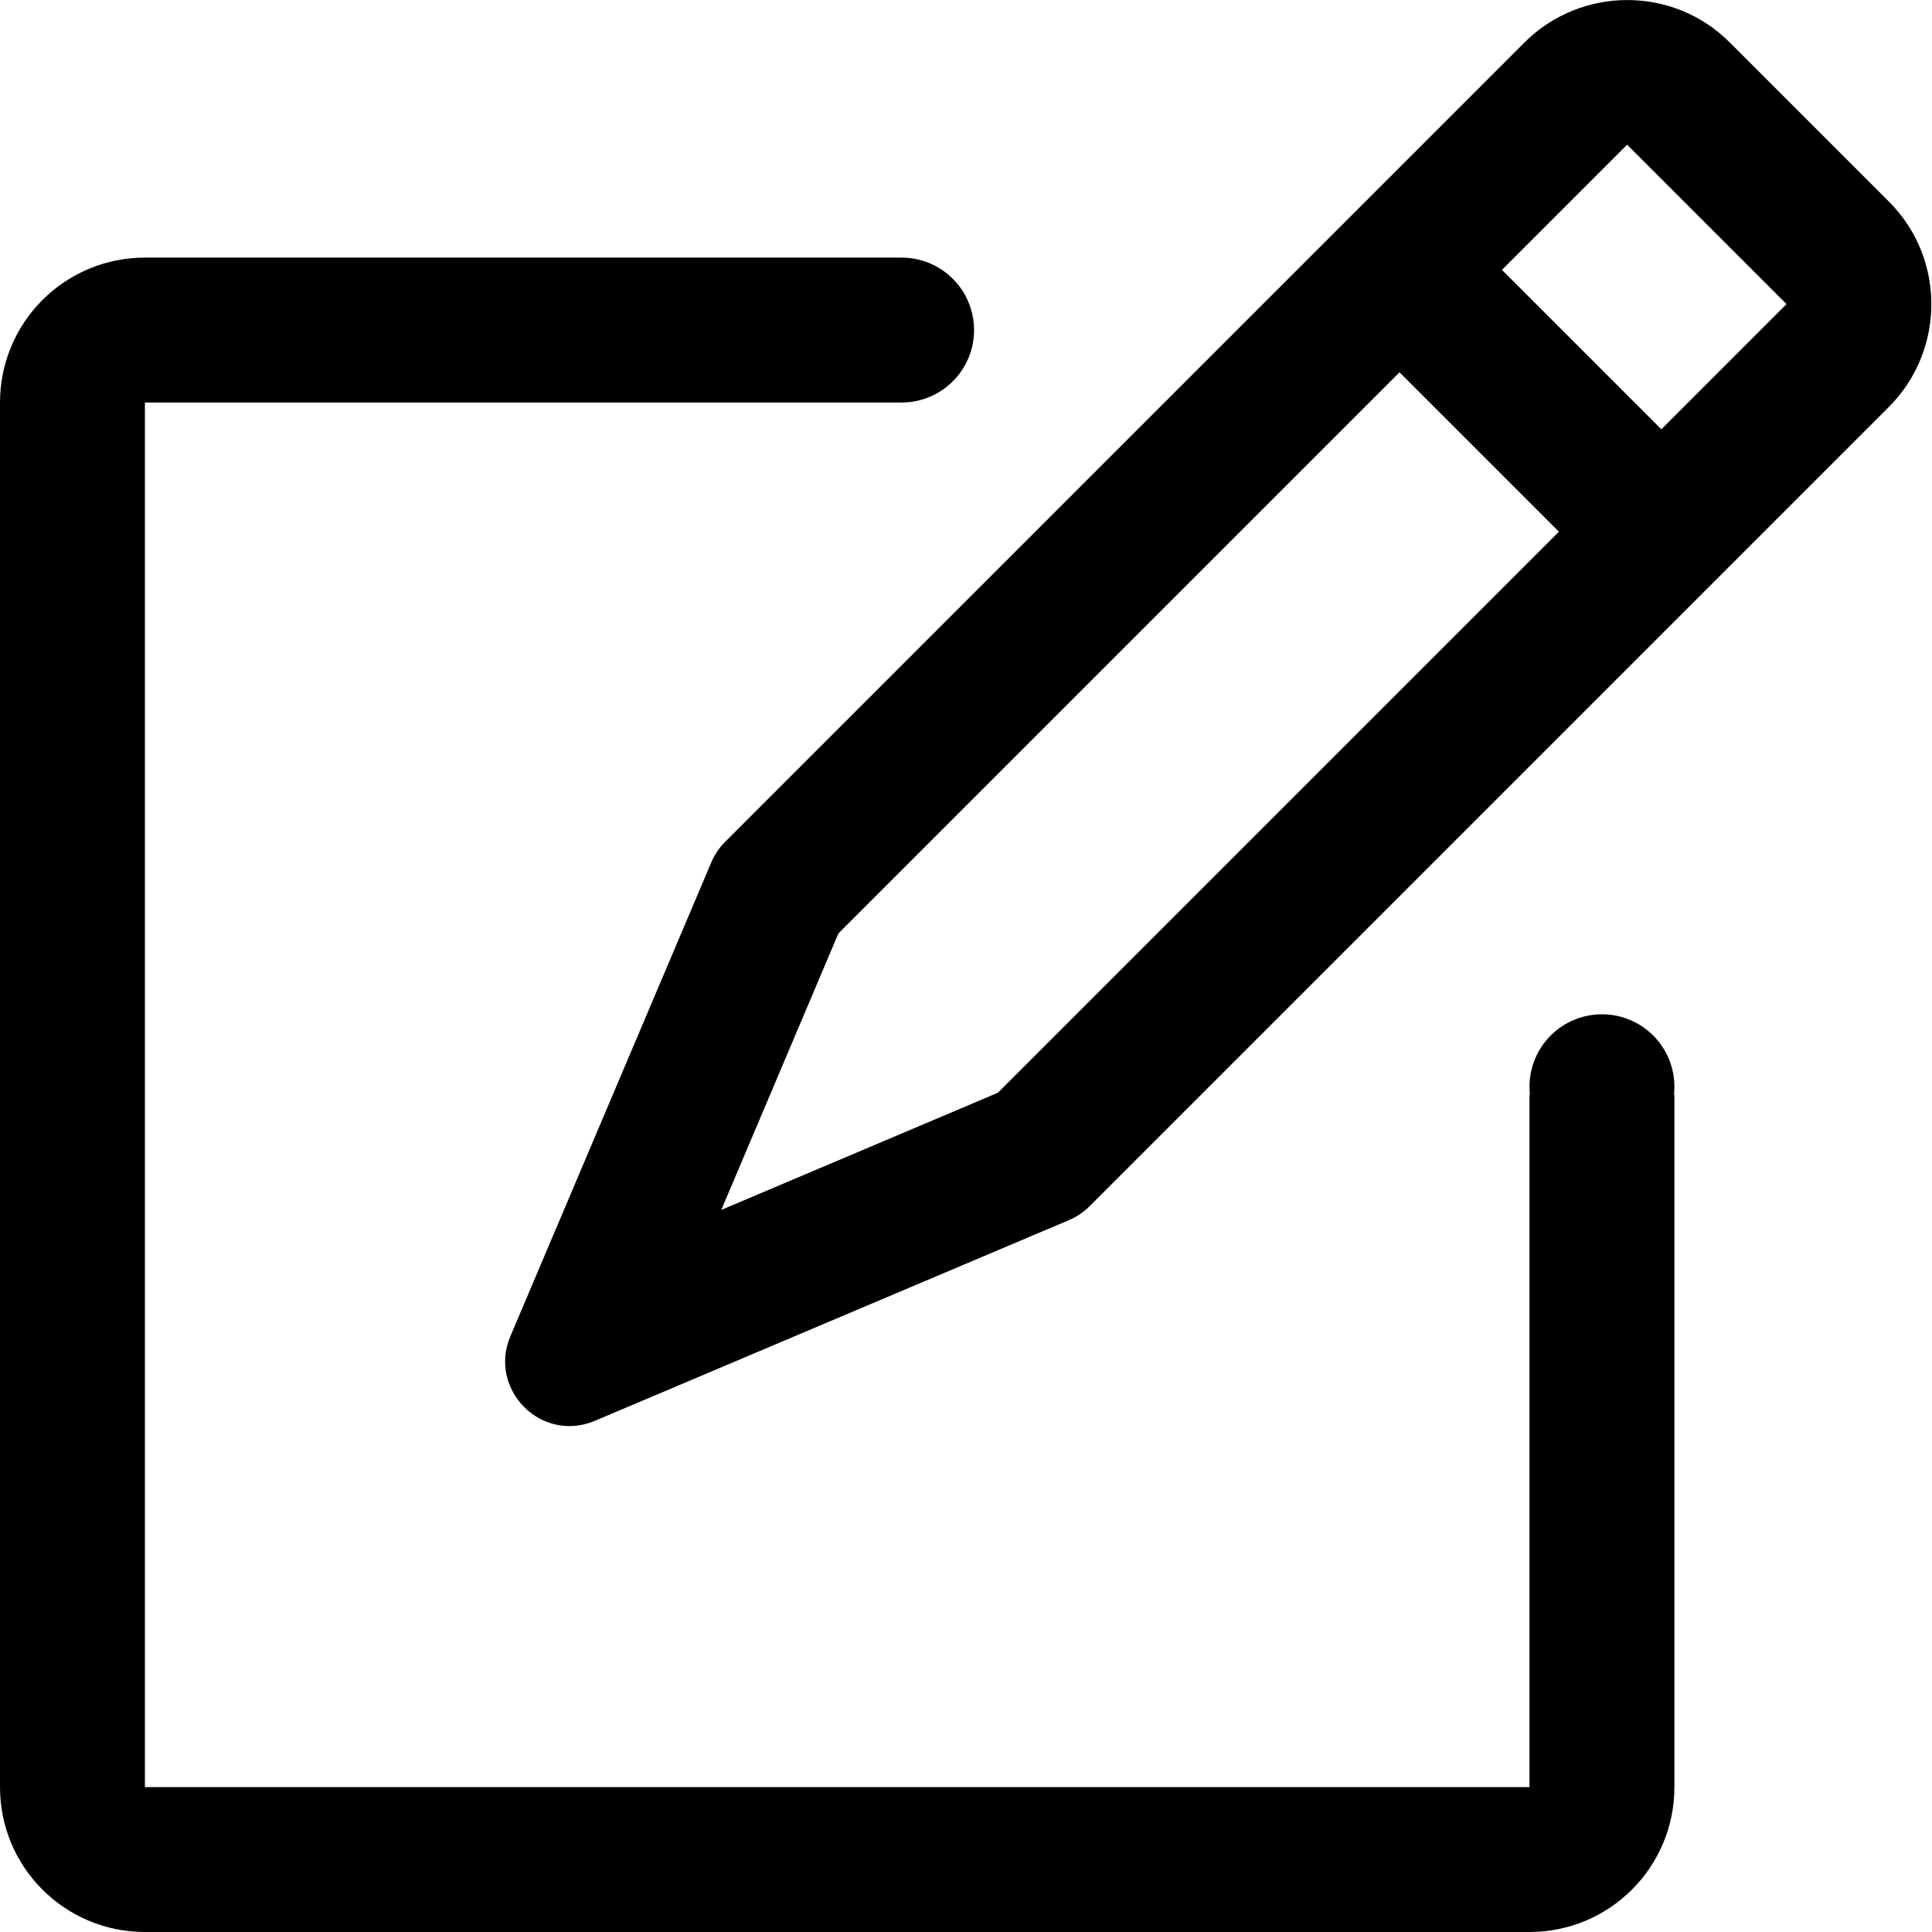
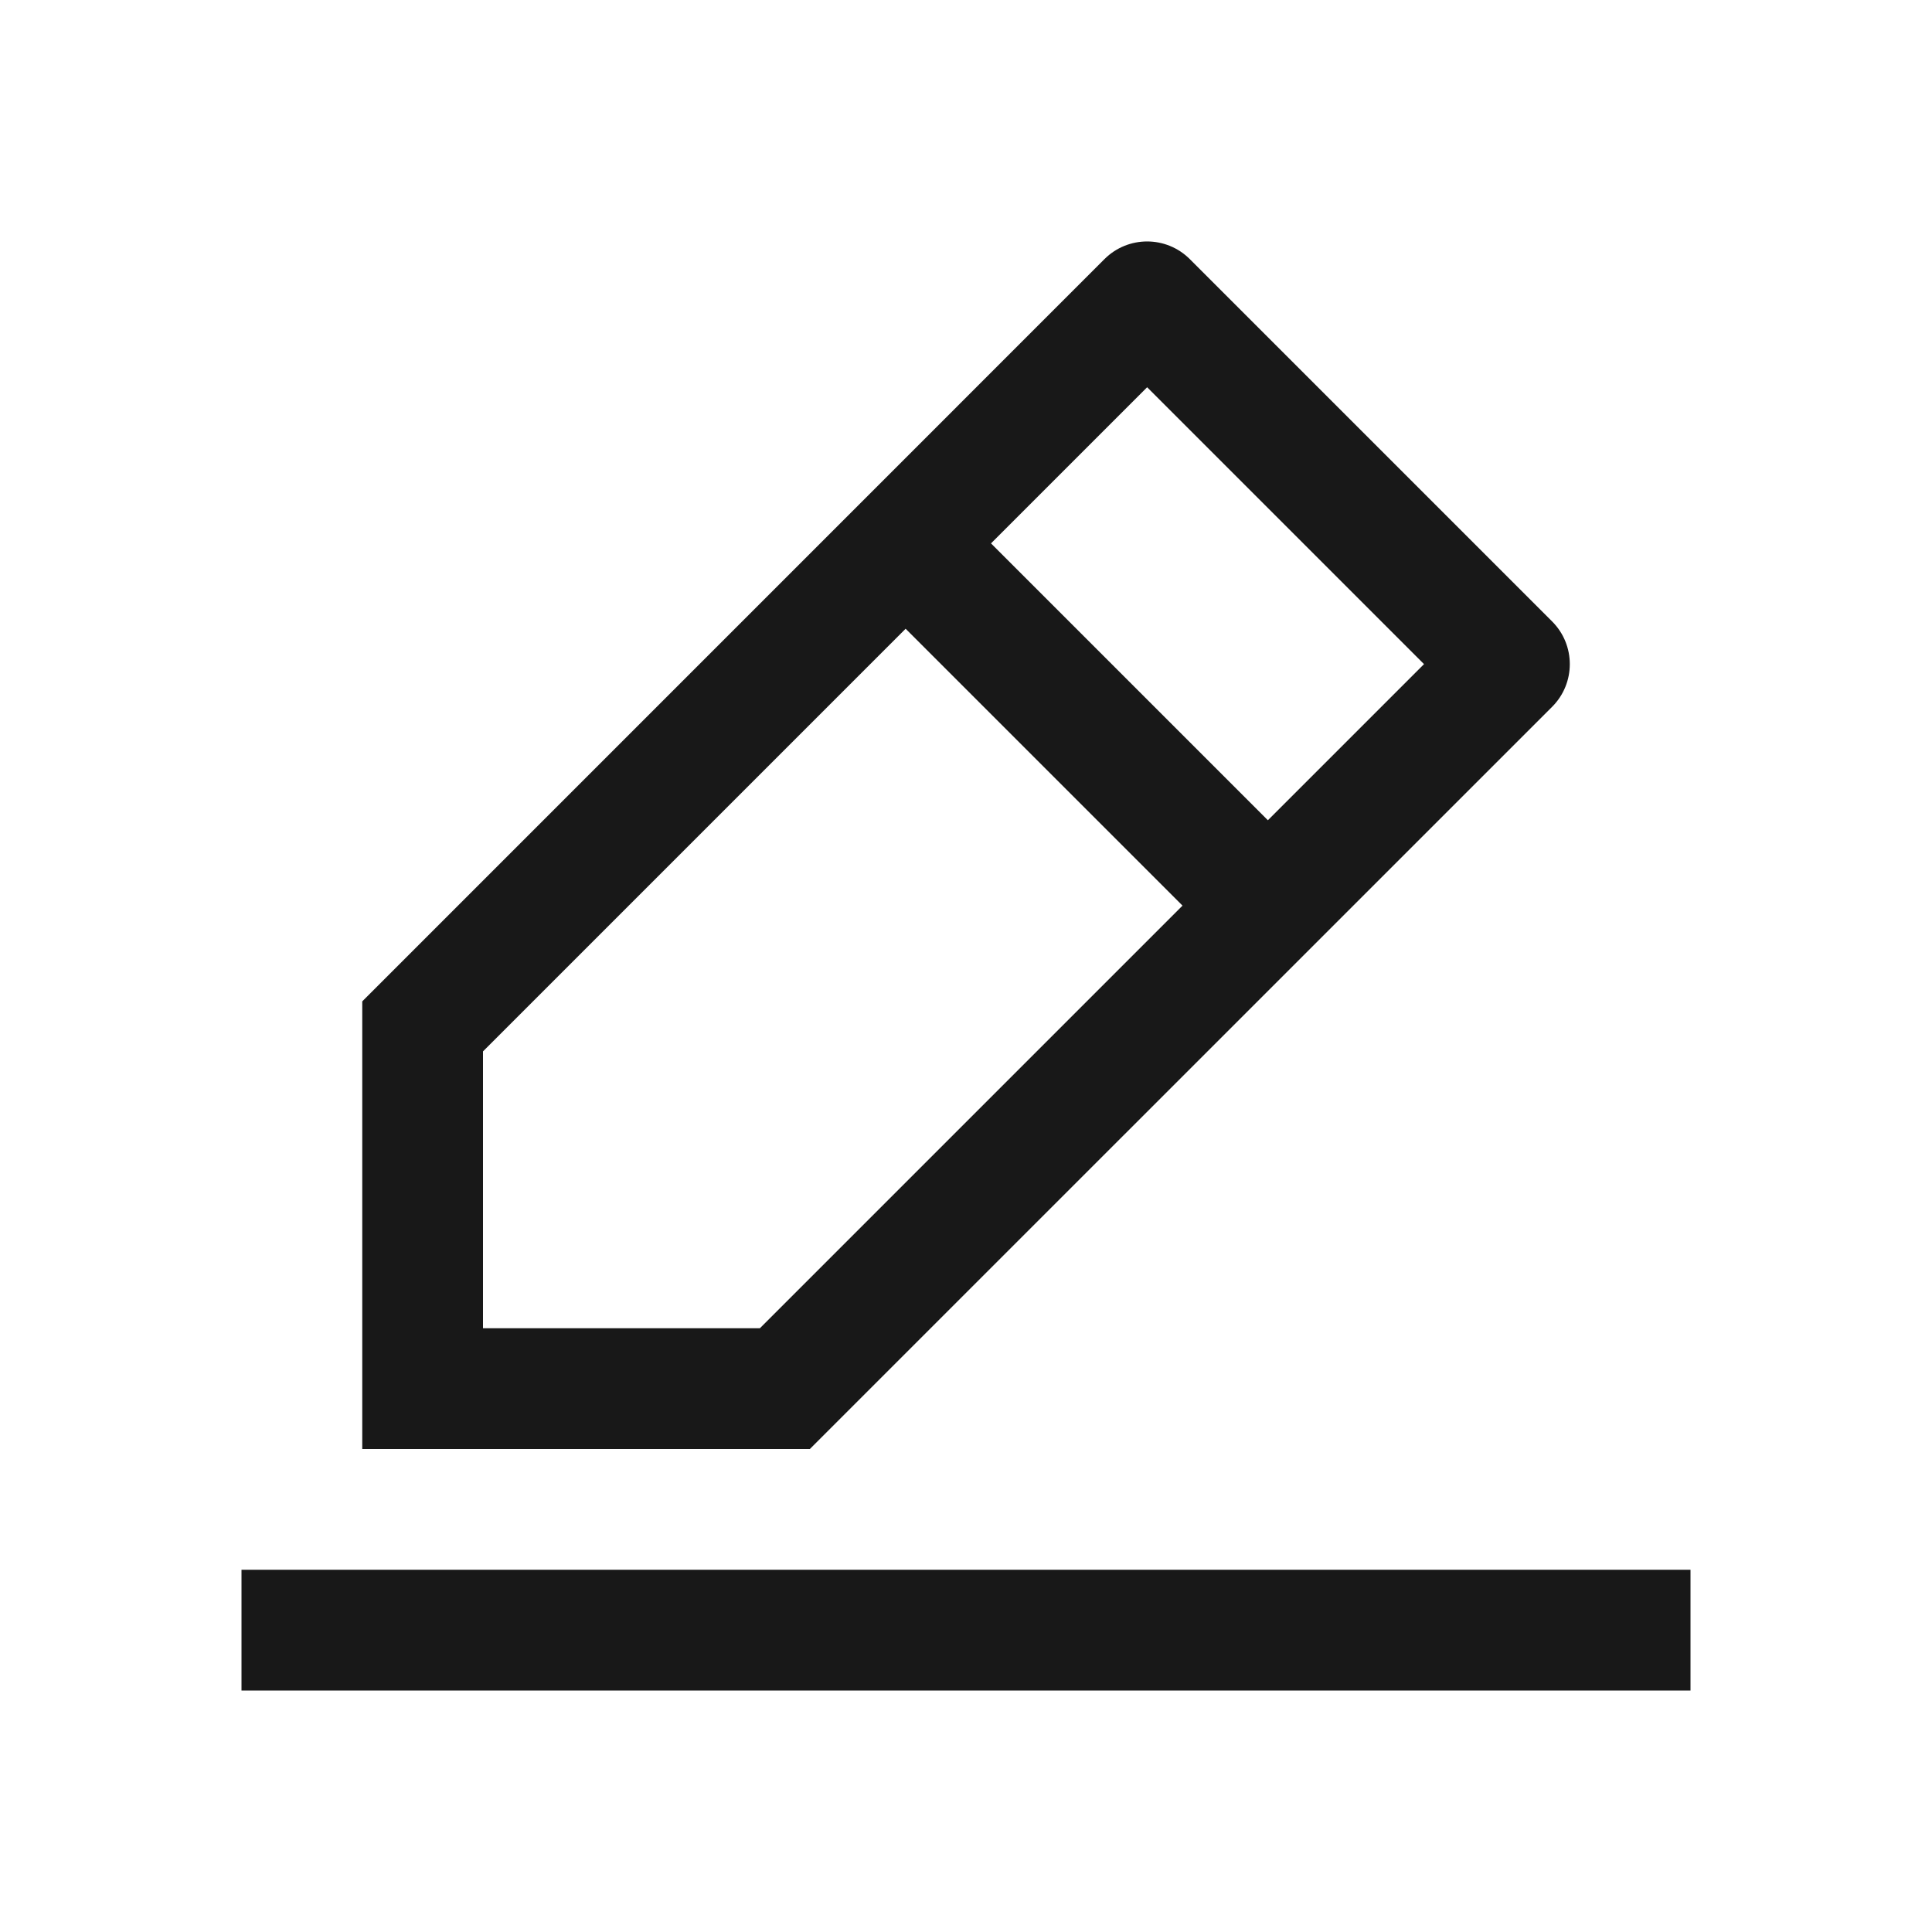
- <svg xmlns="http://www.w3.org/2000/svg" width="128" height="128">
-   <path d="M106.133 67.2a4.797 4.797 0 0 0-4.8 4.8c0 .187.014.36.027.533h-.027V118.4H9.6V26.667h50.133c2.654 0 4.8-2.147 4.8-4.8 0-2.654-2.146-4.8-4.8-4.8H9.6a9.594 9.594 0 0 0-9.6 9.6V118.4c0 5.307 4.293 9.6 9.6 9.6h91.733c5.307 0 9.6-4.293 9.6-9.6V72.533h-.026c.013-.173.026-.346.026-.533 0-2.653-2.146-4.8-4.8-4.8z" />
-   <path d="M125.16 13.373L114.587 2.8c-3.747-3.747-9.854-3.72-13.6.027l-52.96 52.96a4.264 4.264 0 0 0-.907 1.36L33.813 88.533c-.746 1.76-.226 3.534.907 4.68 1.133 1.147 2.92 1.667 4.693.92l31.4-13.293c.507-.213.96-.52 1.36-.907l52.96-52.96c3.747-3.746 3.774-9.853.027-13.6zM66.107 72.4l-18.32 7.76 7.76-18.32L92.72 24.667l10.56 10.56L66.107 72.4zm52.226-52.227l-8.266 8.267-10.56-10.56 8.266-8.267.027-.026 10.56 10.56-.027.026z" />
+ <svg xmlns="http://www.w3.org/2000/svg" t="1572403791407" class="icon" viewBox="0 0 1024 1024" version="1.1" p-id="4624" width="200" height="200">
+   <defs>
+     <style type="text/css" />
+   </defs>
+   <path d="M128 896h768v-64H128zM256 704v-146.752l224-224L626.752 480l-224 224H256zM608 205.248L754.752 352 672 434.752 525.248 288 608 205.248z m214.624 169.408l0.032-0.032a32 32 0 0 0 0-45.248l-0.032-0.032-191.968-191.968-0.032-0.032a32 32 0 0 0-45.248 0l-0.032 0.032L192 530.752V768h237.248l393.376-393.344z" fill="#181818" p-id="4625" />
</svg>
